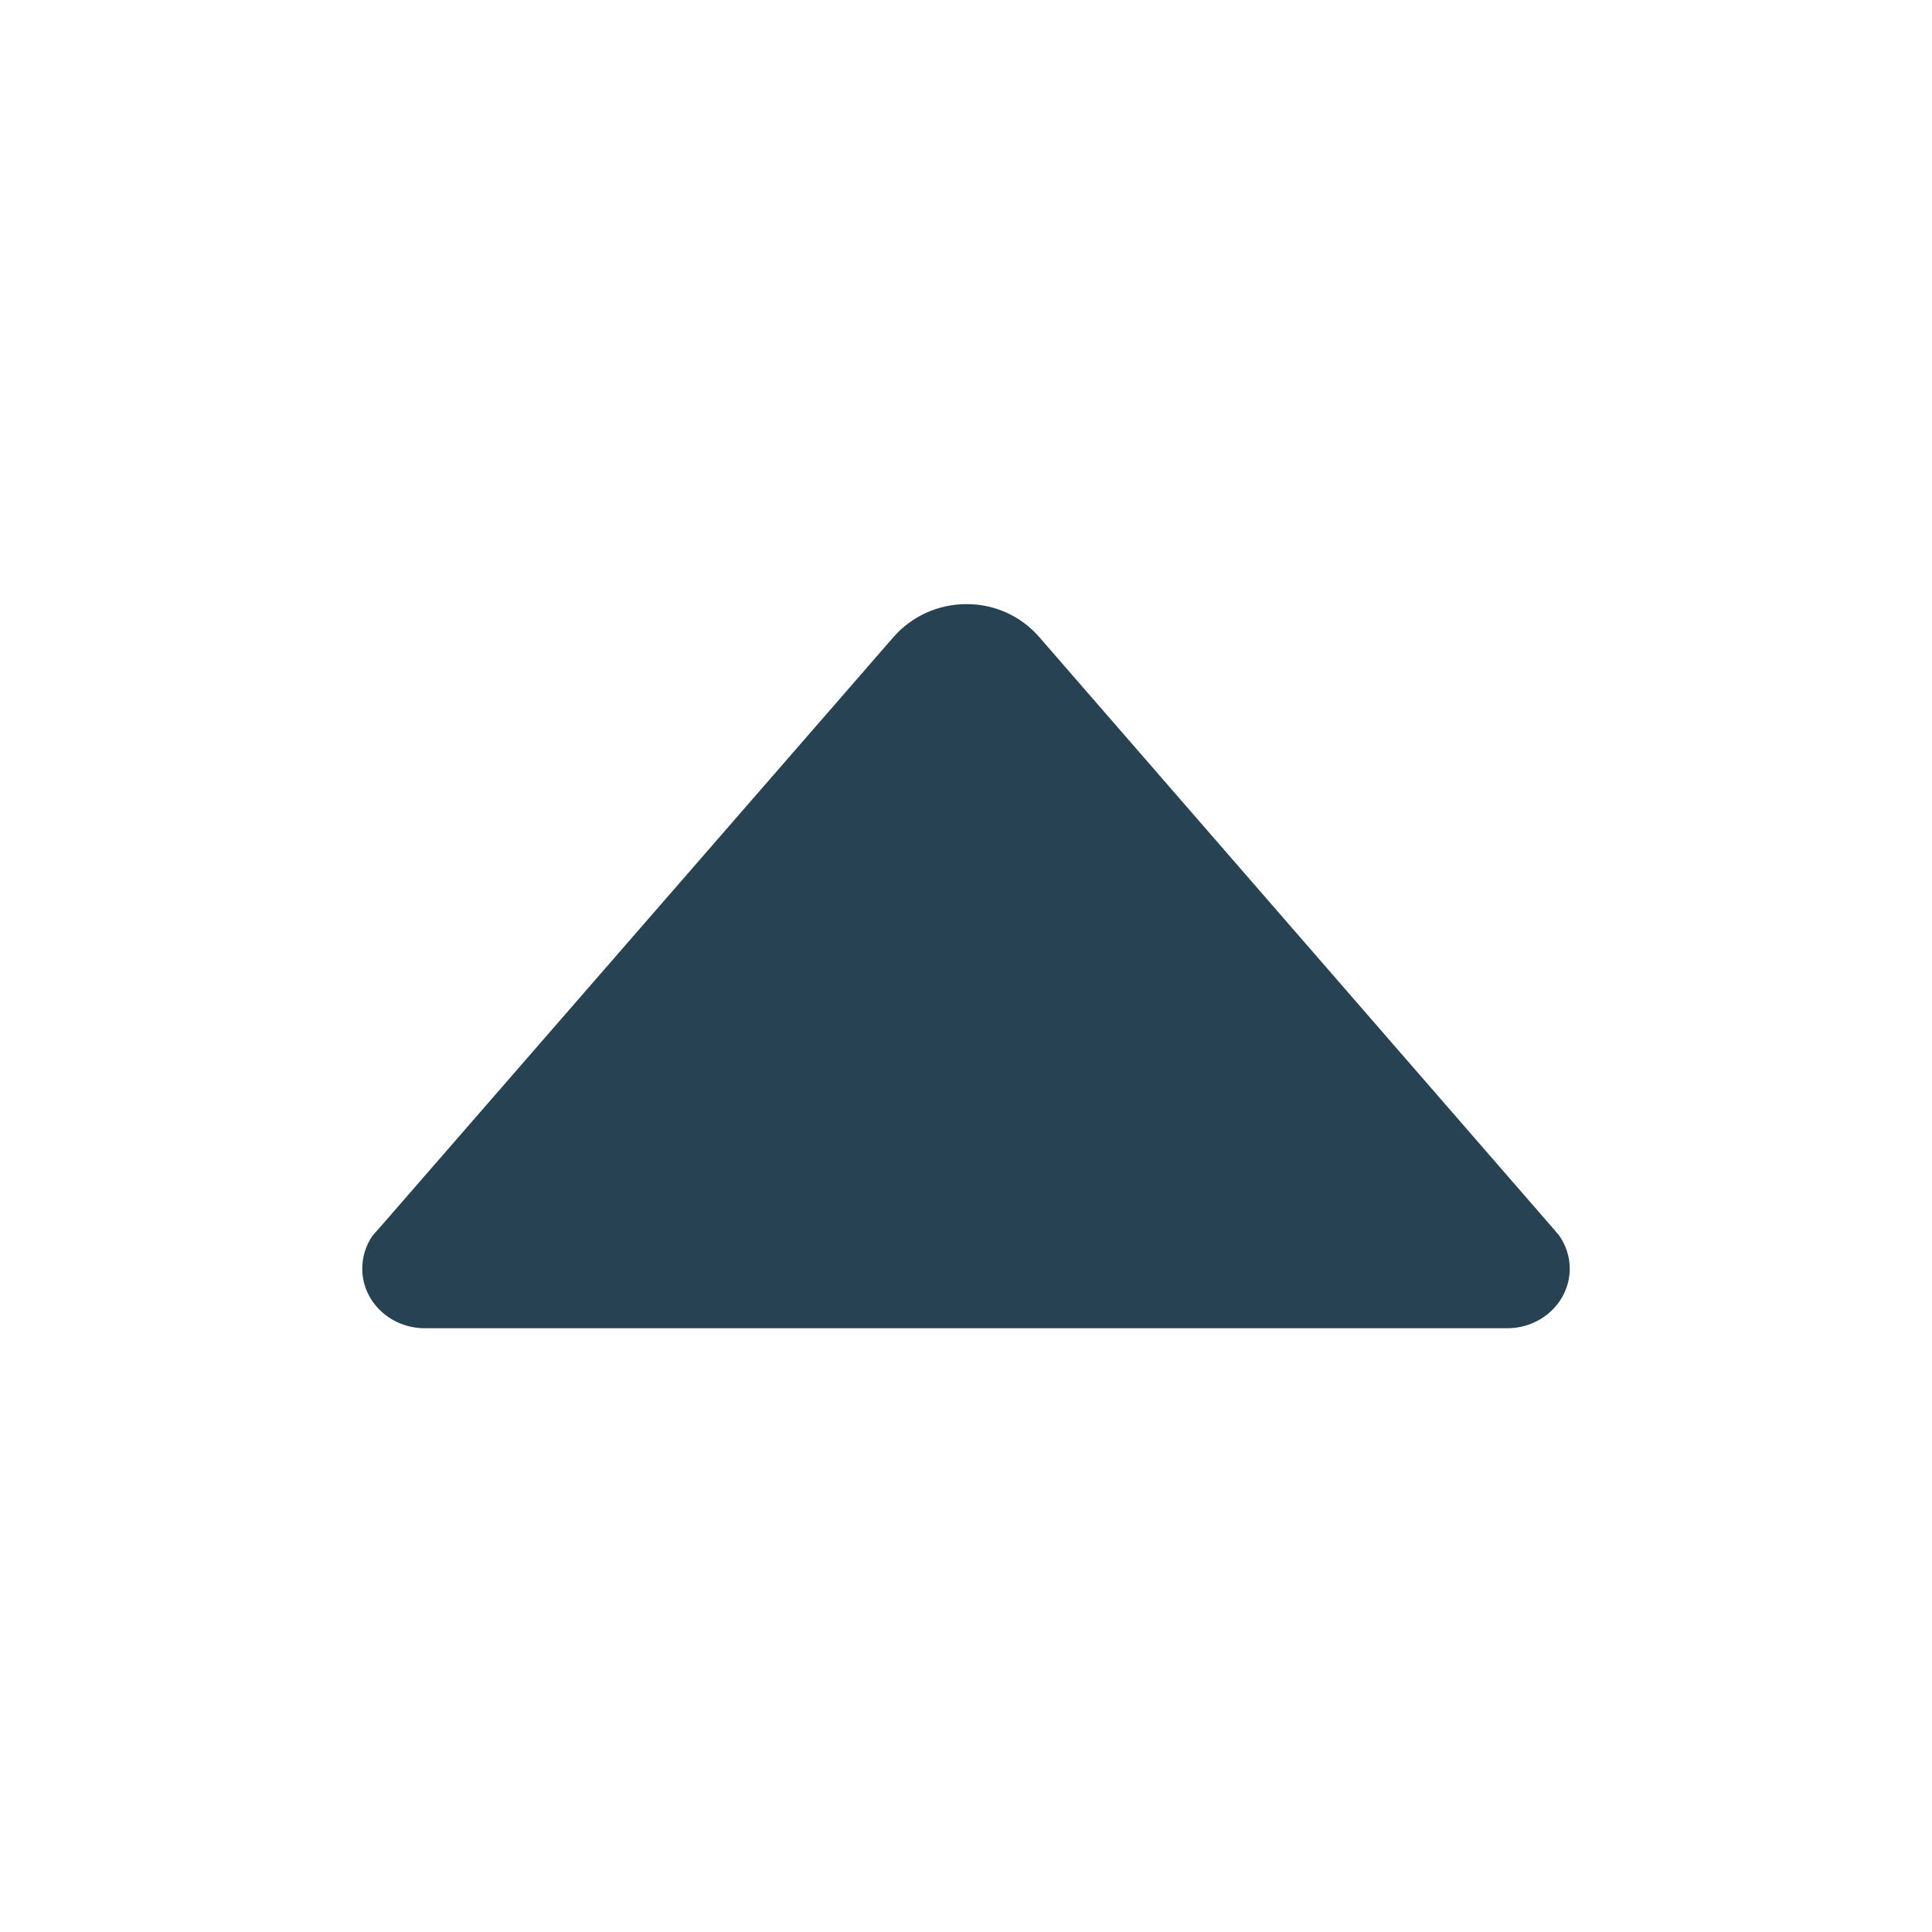
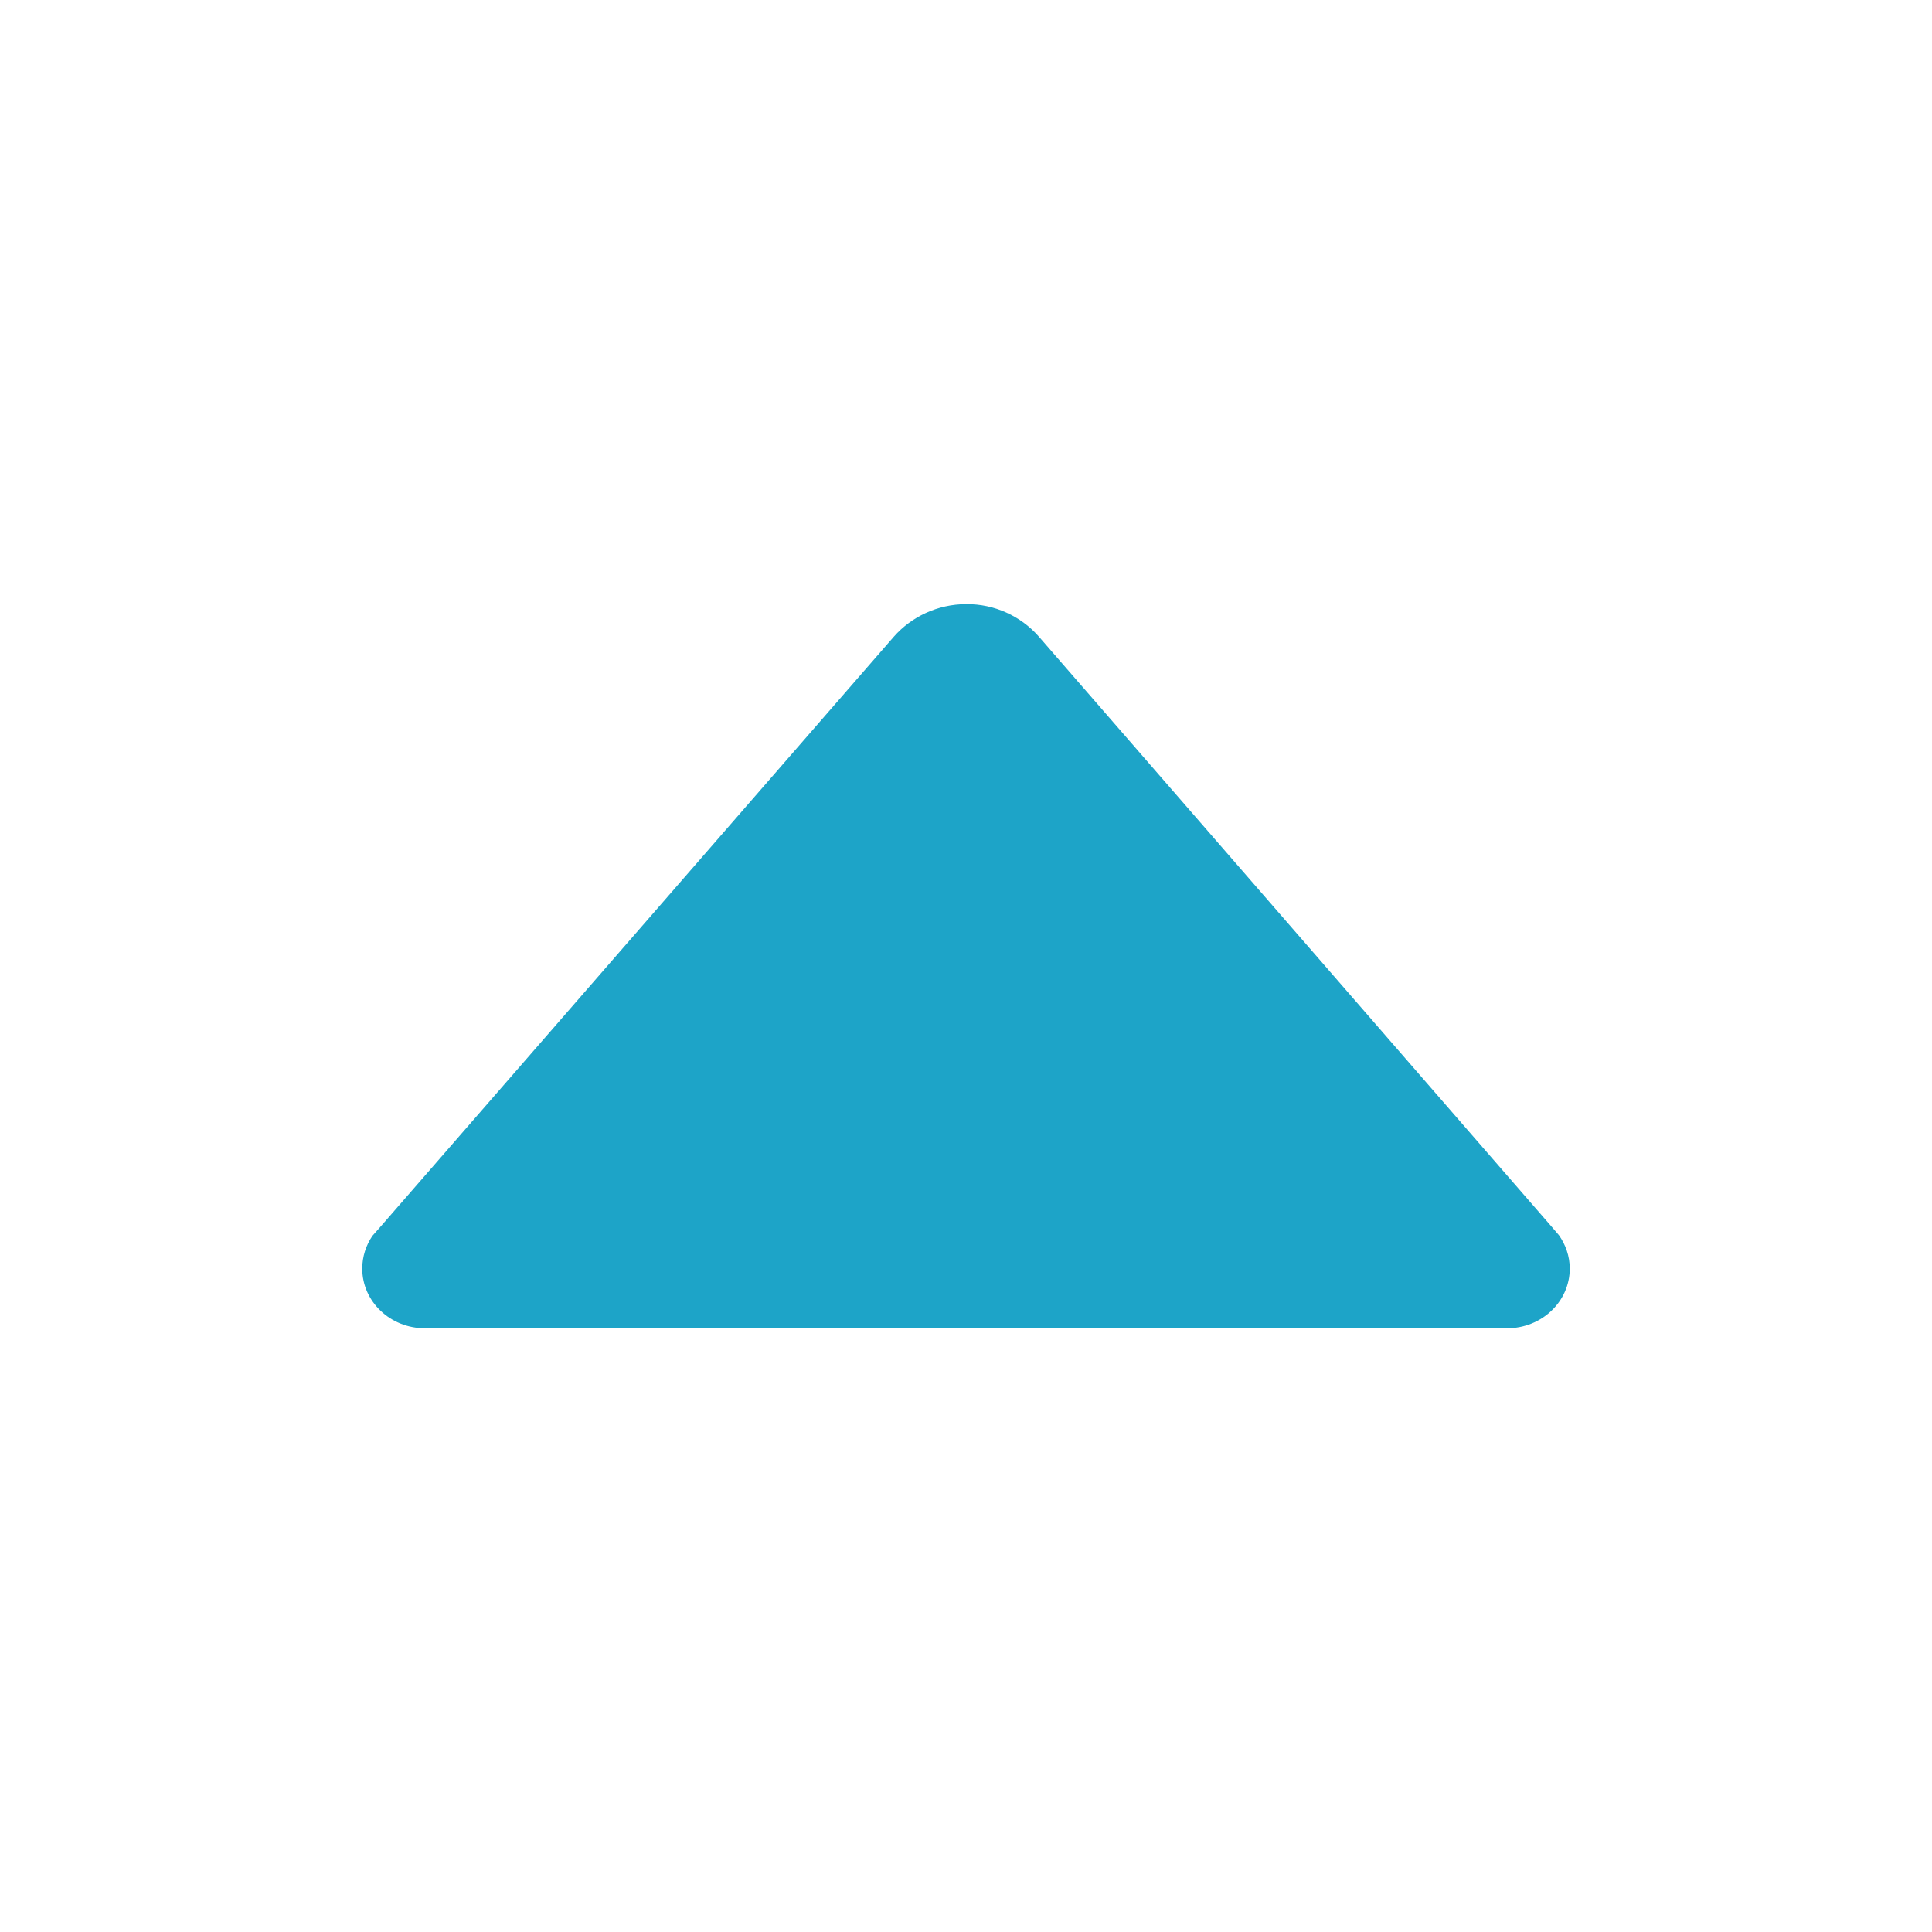
<svg xmlns="http://www.w3.org/2000/svg" height="512" width="512">
-   <path d="M413.1 327.3l-1.8-2.1-136-156.5a25.3 25.3 0 00-19.2-8.6c-7.7 0-14.6 3.4-19.2 8.6L101 324.9l-2.3 2.6C97 330 96 333 96 336.2c0 8.7 7.4 15.8 16.6 15.8h286.8c9.2 0 16.6-7.1 16.6-15.8 0-3.3-1.1-6.4-2.9-8.9z" fill="#274252" />
+   <path d="M413.1 327.3l-1.8-2.1-136-156.5a25.3 25.3 0 00-19.2-8.6c-7.7 0-14.6 3.4-19.2 8.6L101 324.9l-2.3 2.6C97 330 96 333 96 336.2c0 8.7 7.4 15.8 16.6 15.8h286.8c9.2 0 16.6-7.1 16.6-15.8 0-3.3-1.1-6.4-2.9-8.9z" fill="#1da4c8" />
</svg>
